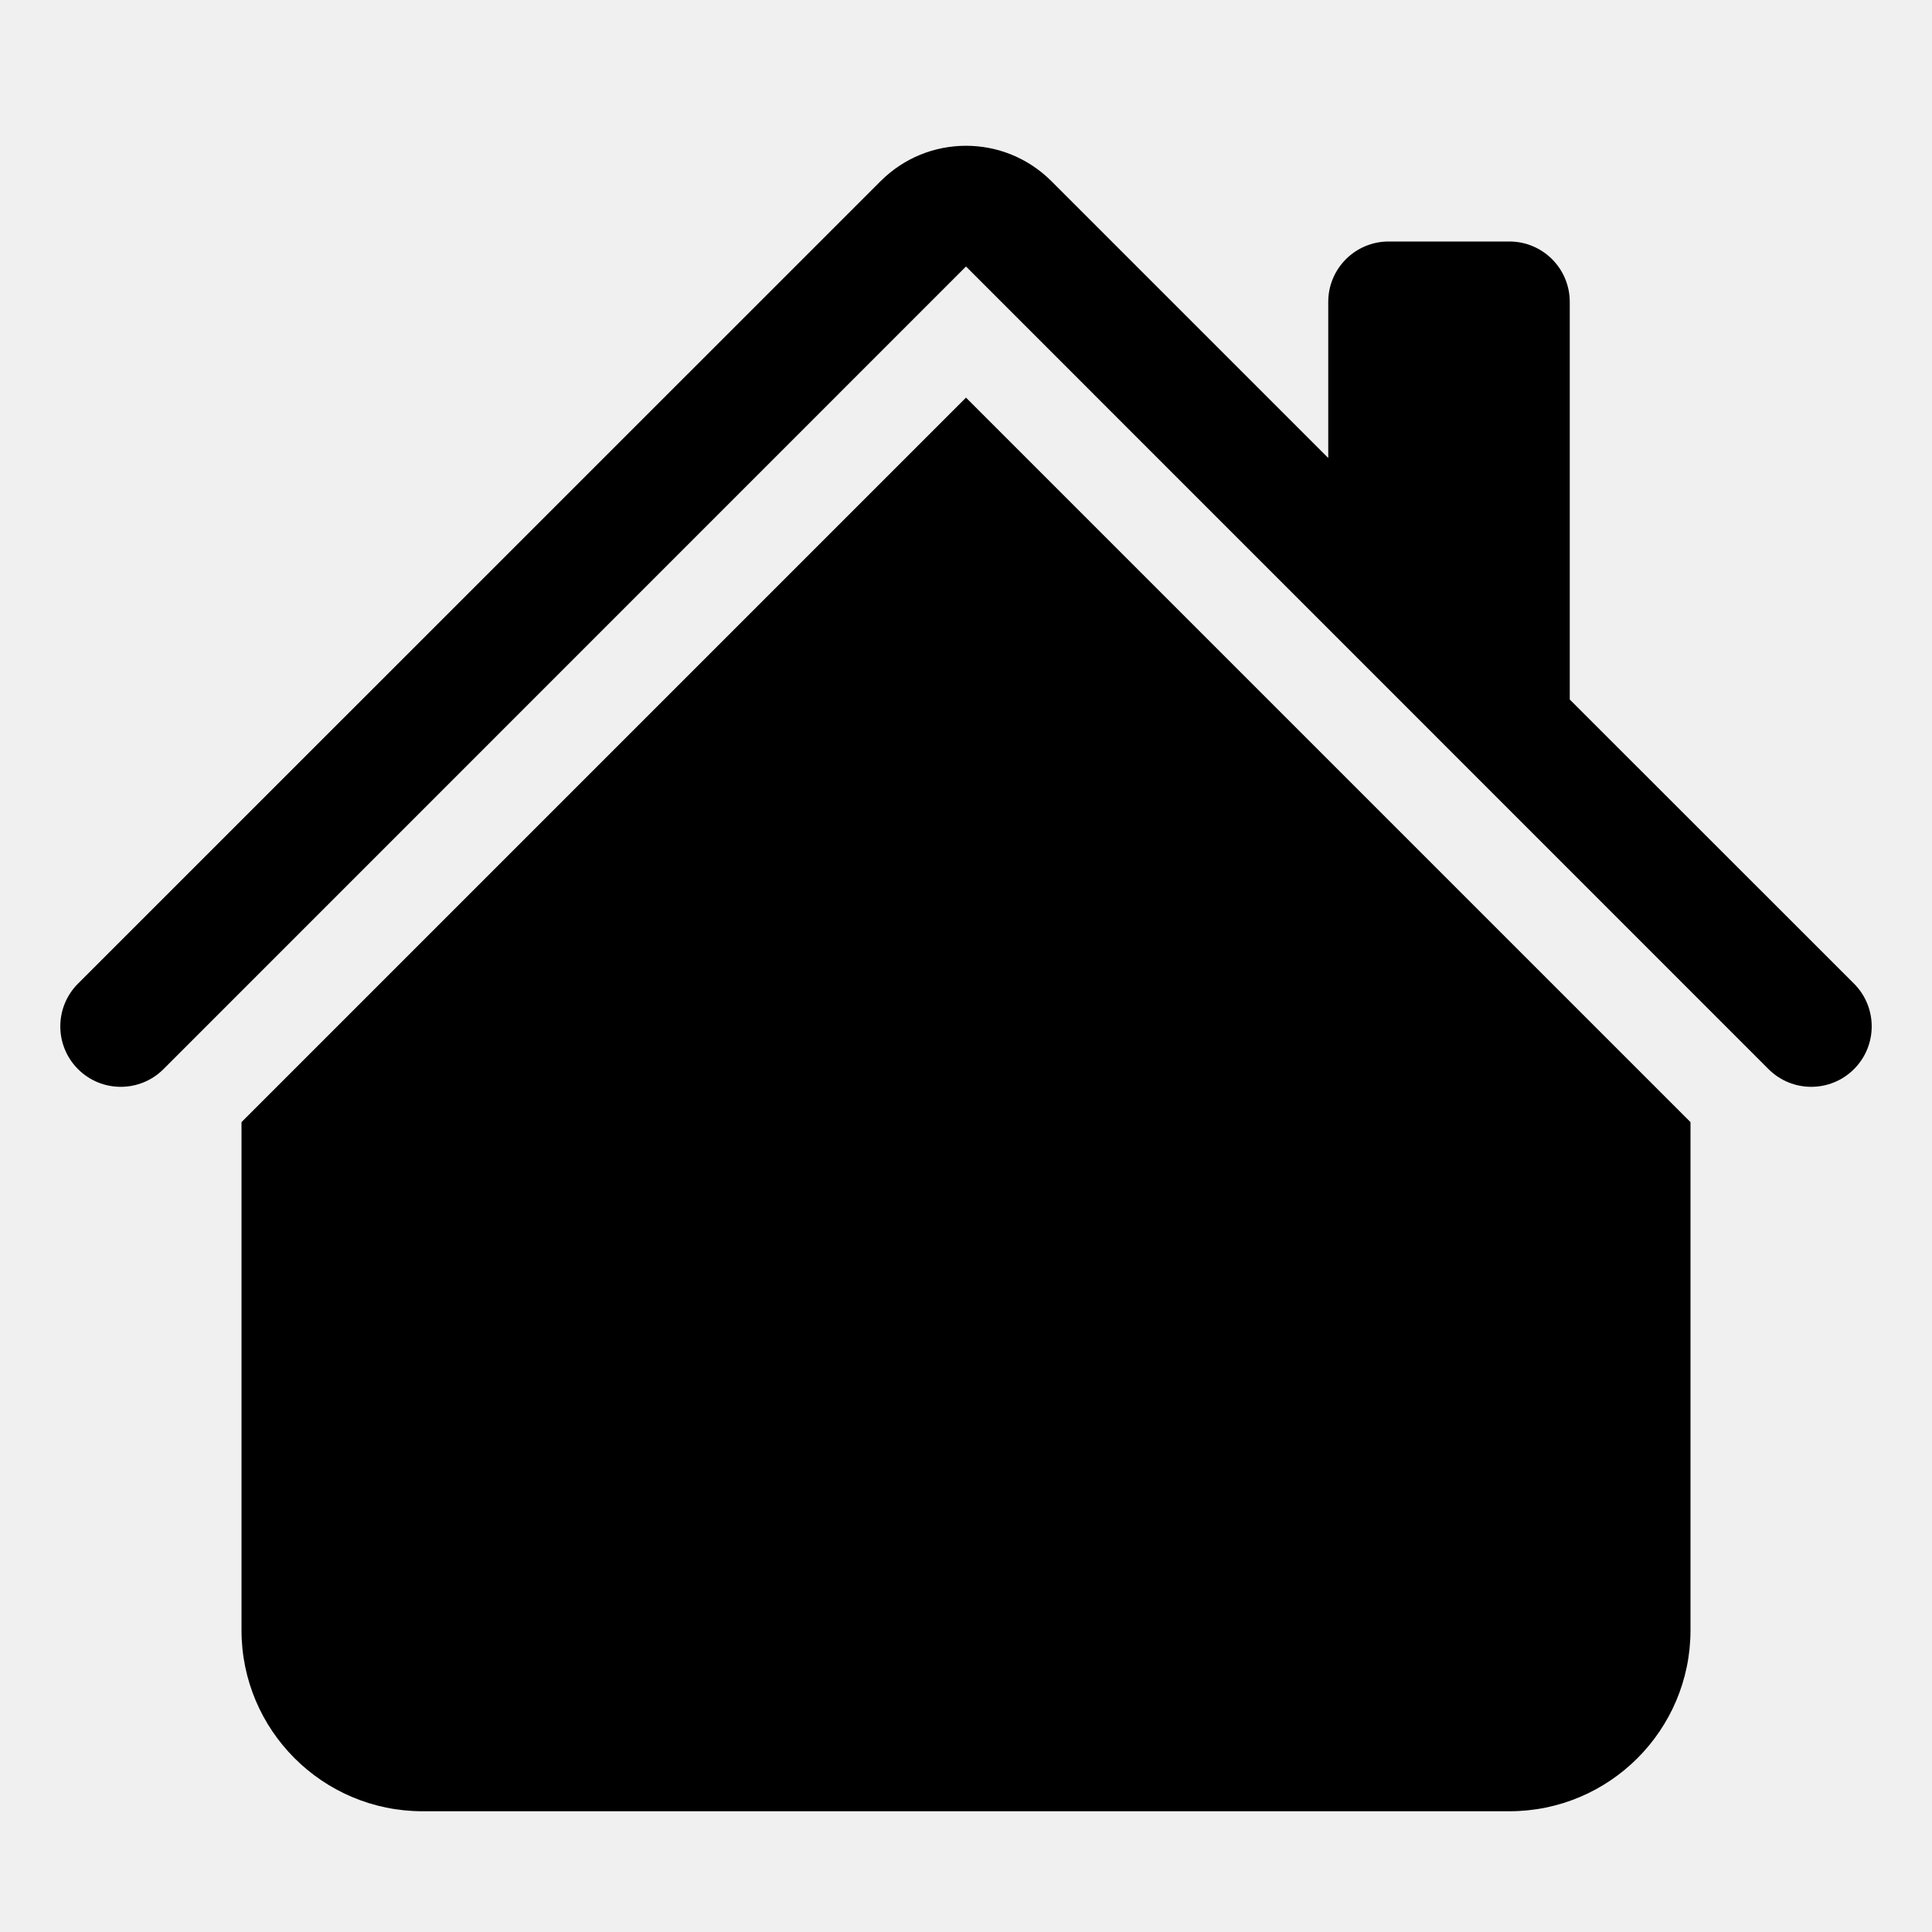
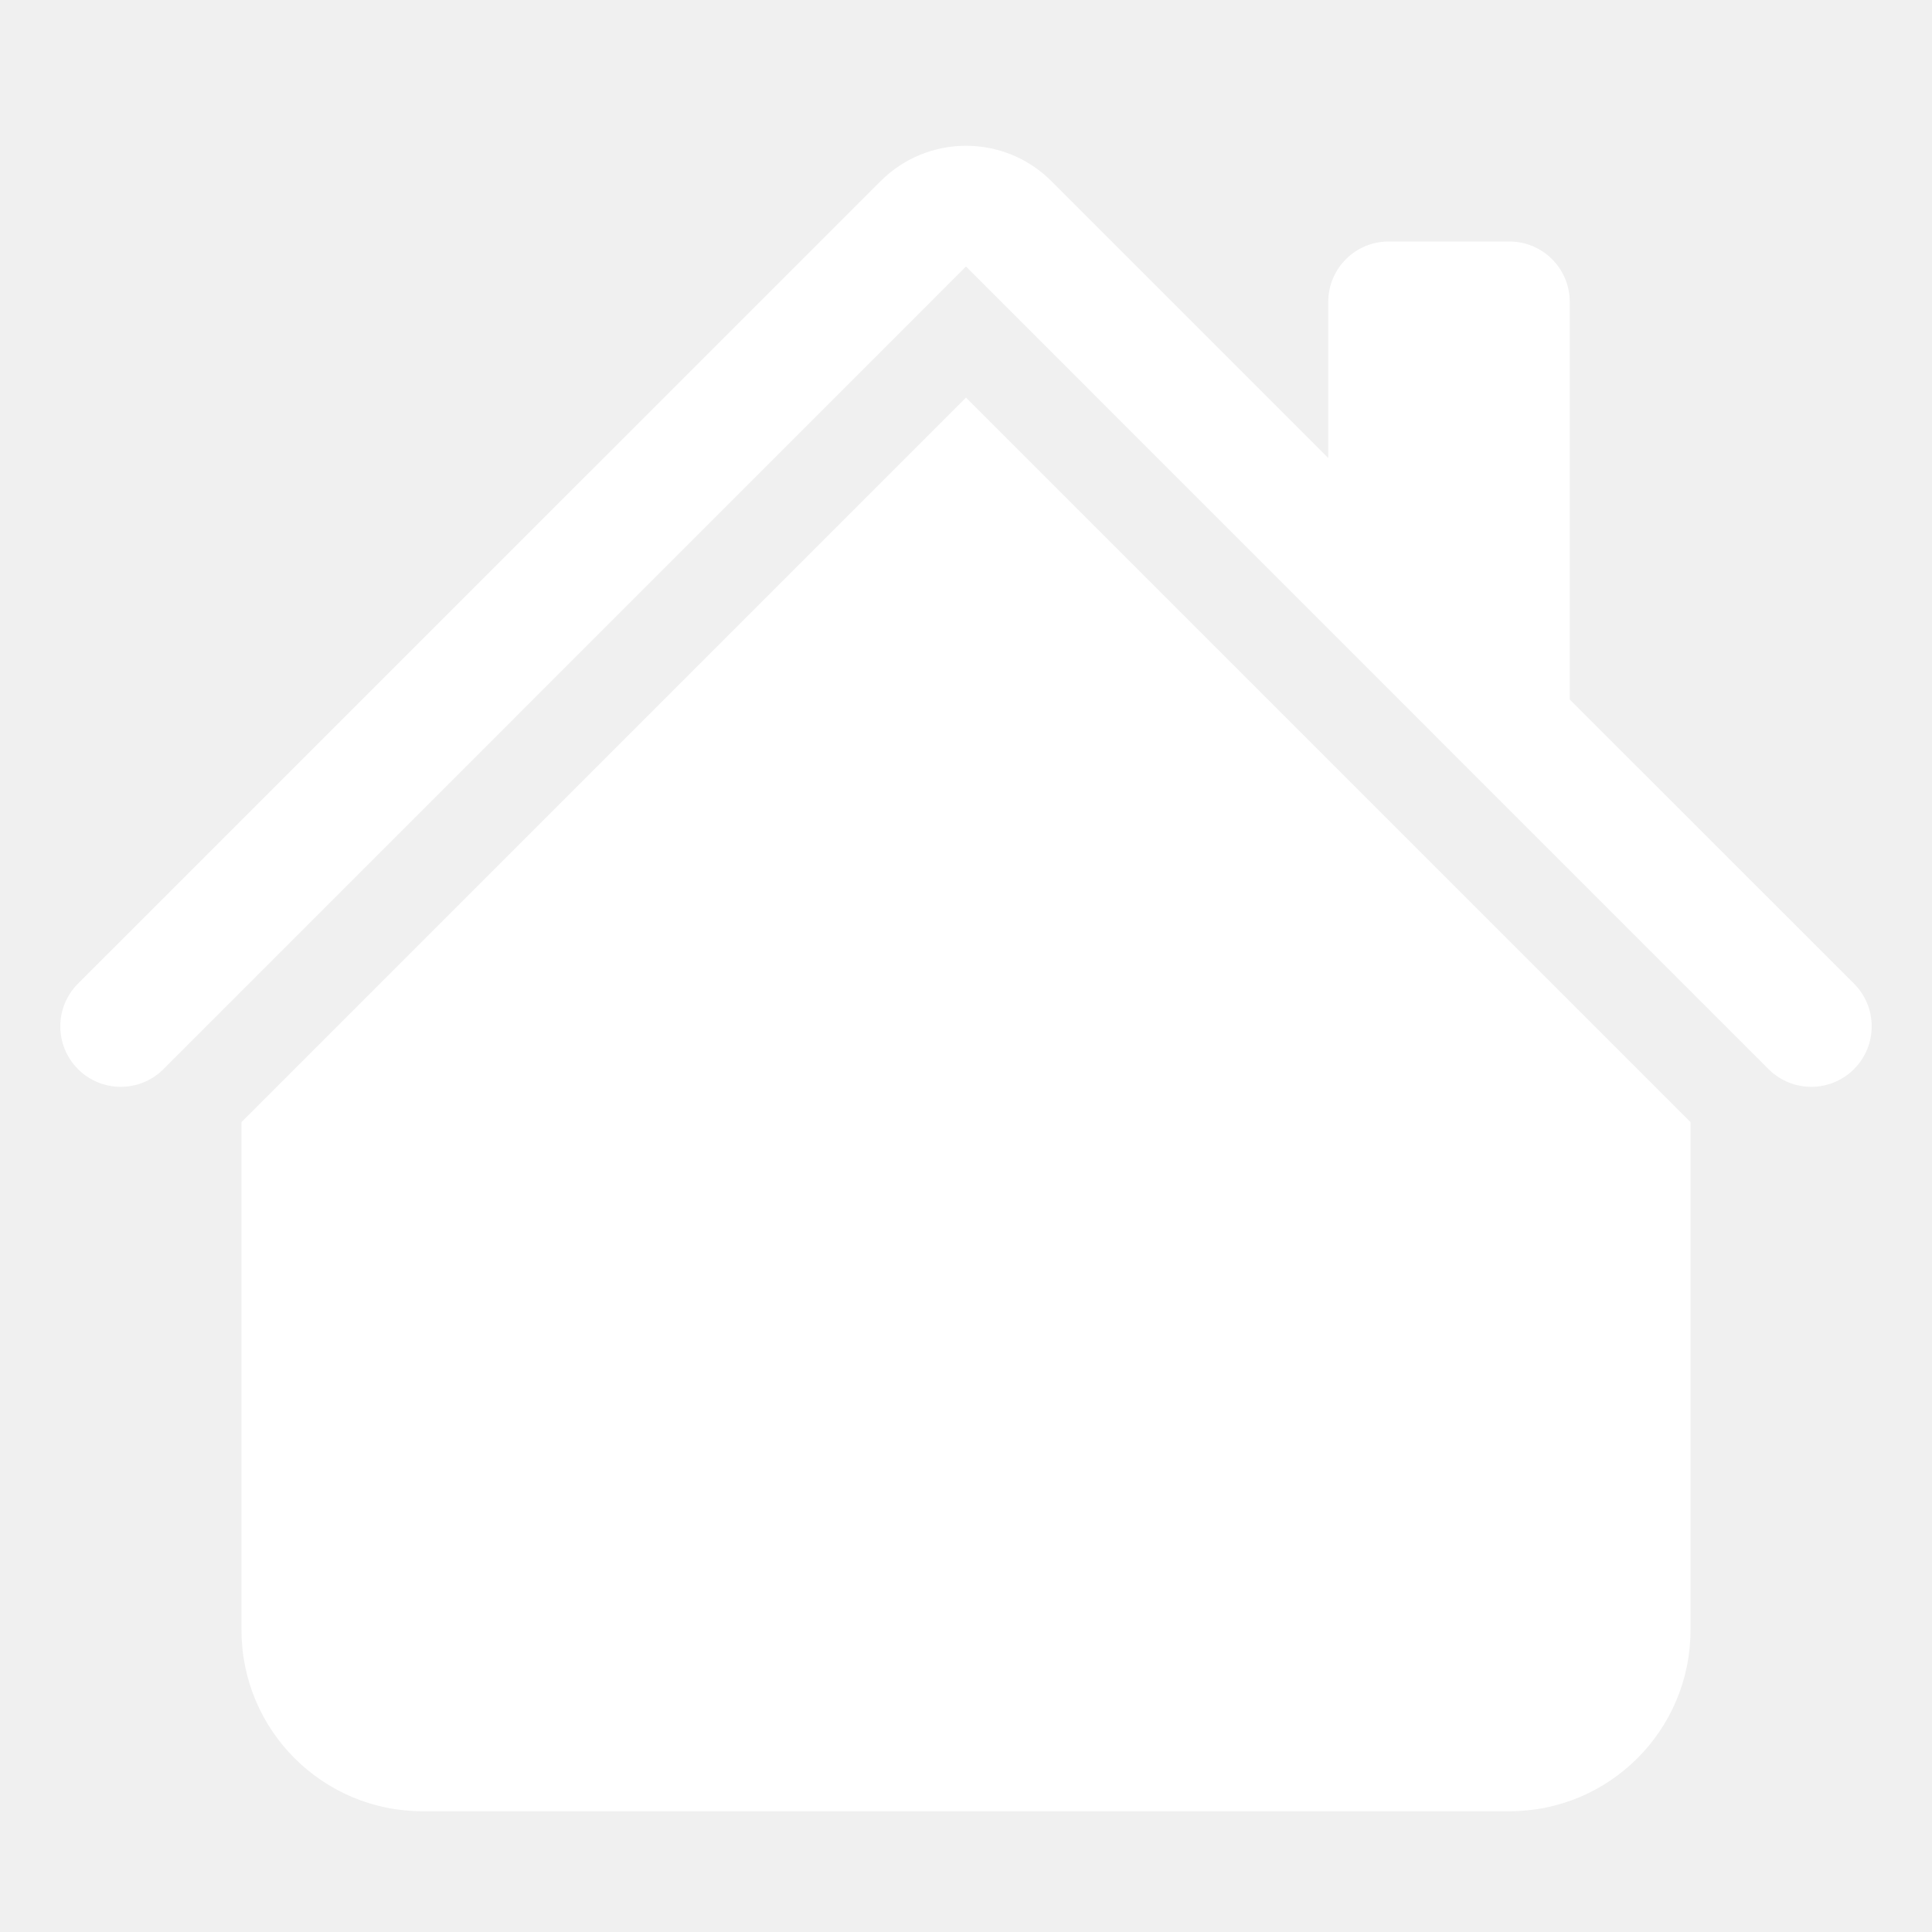
- <svg xmlns="http://www.w3.org/2000/svg" width="16" height="16" fill="currentColor" class="bi bi-house-fill" viewBox="0 0 16 16">
+ <svg xmlns="http://www.w3.org/2000/svg" width="16" height="16" fill="white" class="bi bi-house-fill" viewBox="0 0 16 16">
  <path d="M8.707 1.5a1 1 0 0 0-1.414 0L.646 8.146a.5.5 0 0 0 .708.708L8 2.207l6.646 6.647a.5.5 0 0 0 .708-.708L13 5.793V2.5a.5.5 0 0 0-.5-.5h-1a.5.5 0 0 0-.5.5v1.293z" />
  <path d="m8 3.293 6 6V13.5a1.5 1.5 0 0 1-1.5 1.5h-9A1.5 1.5 0 0 1 2 13.5V9.293z" />
</svg>
